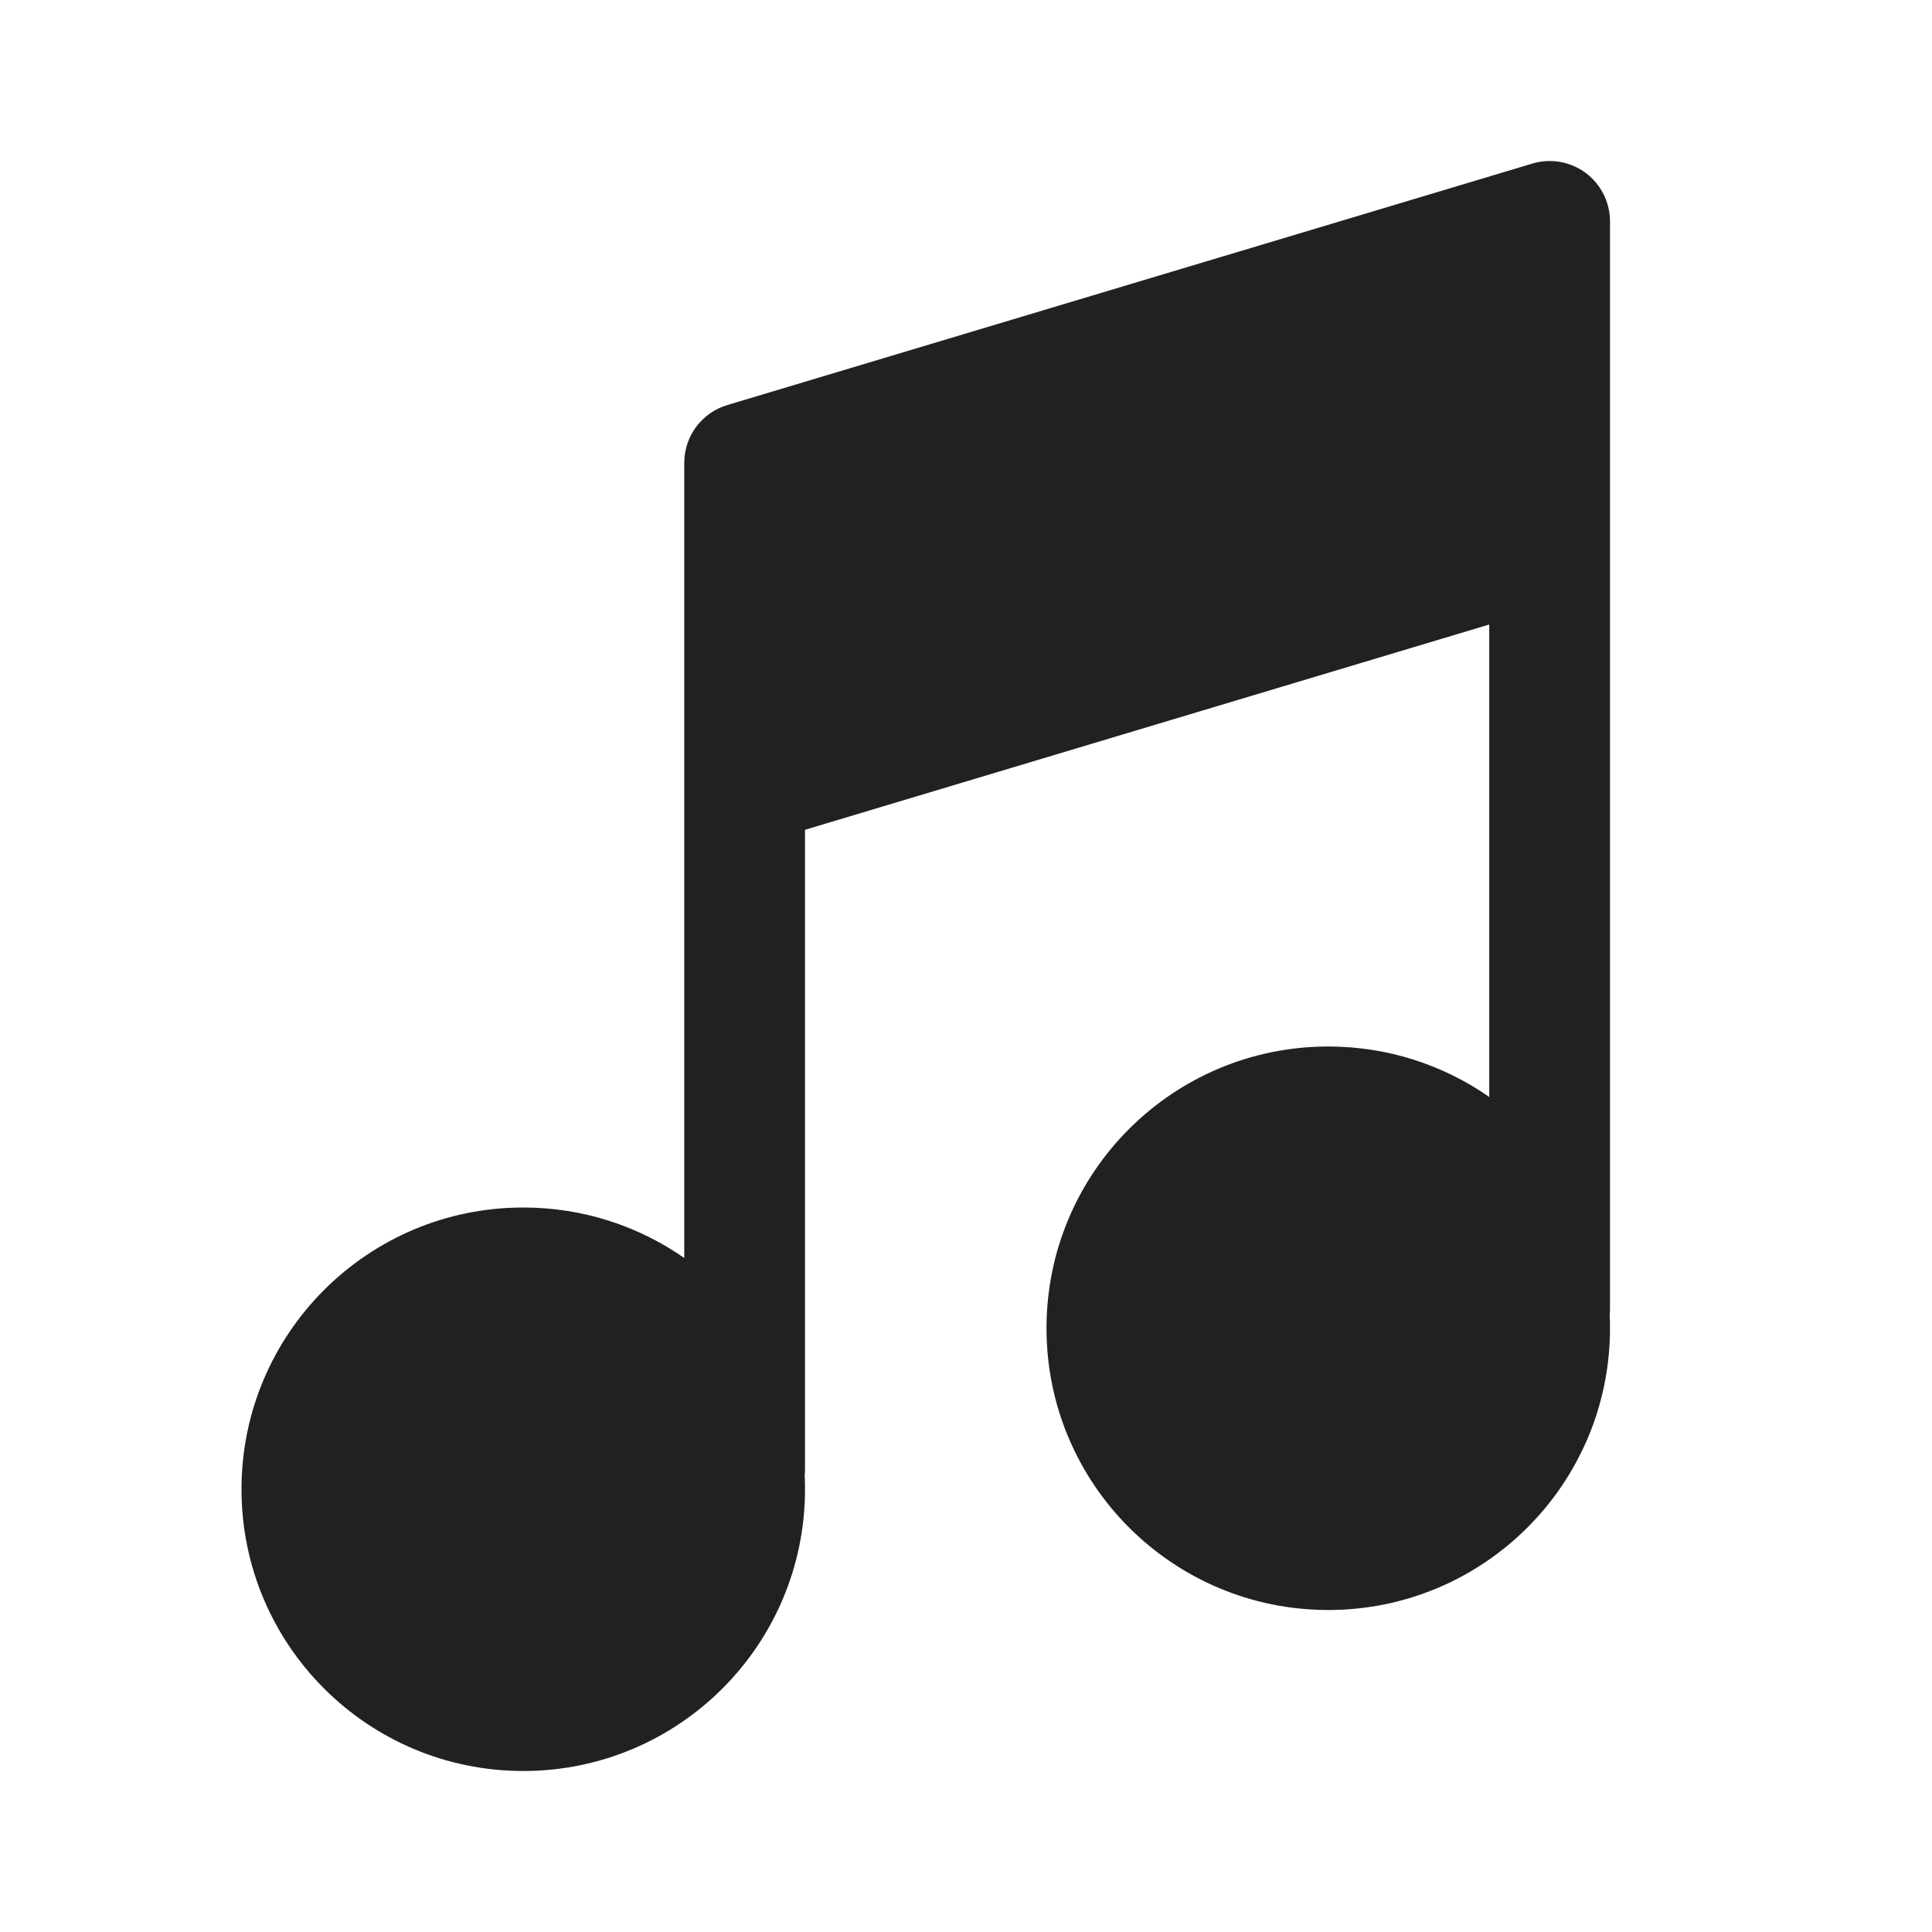
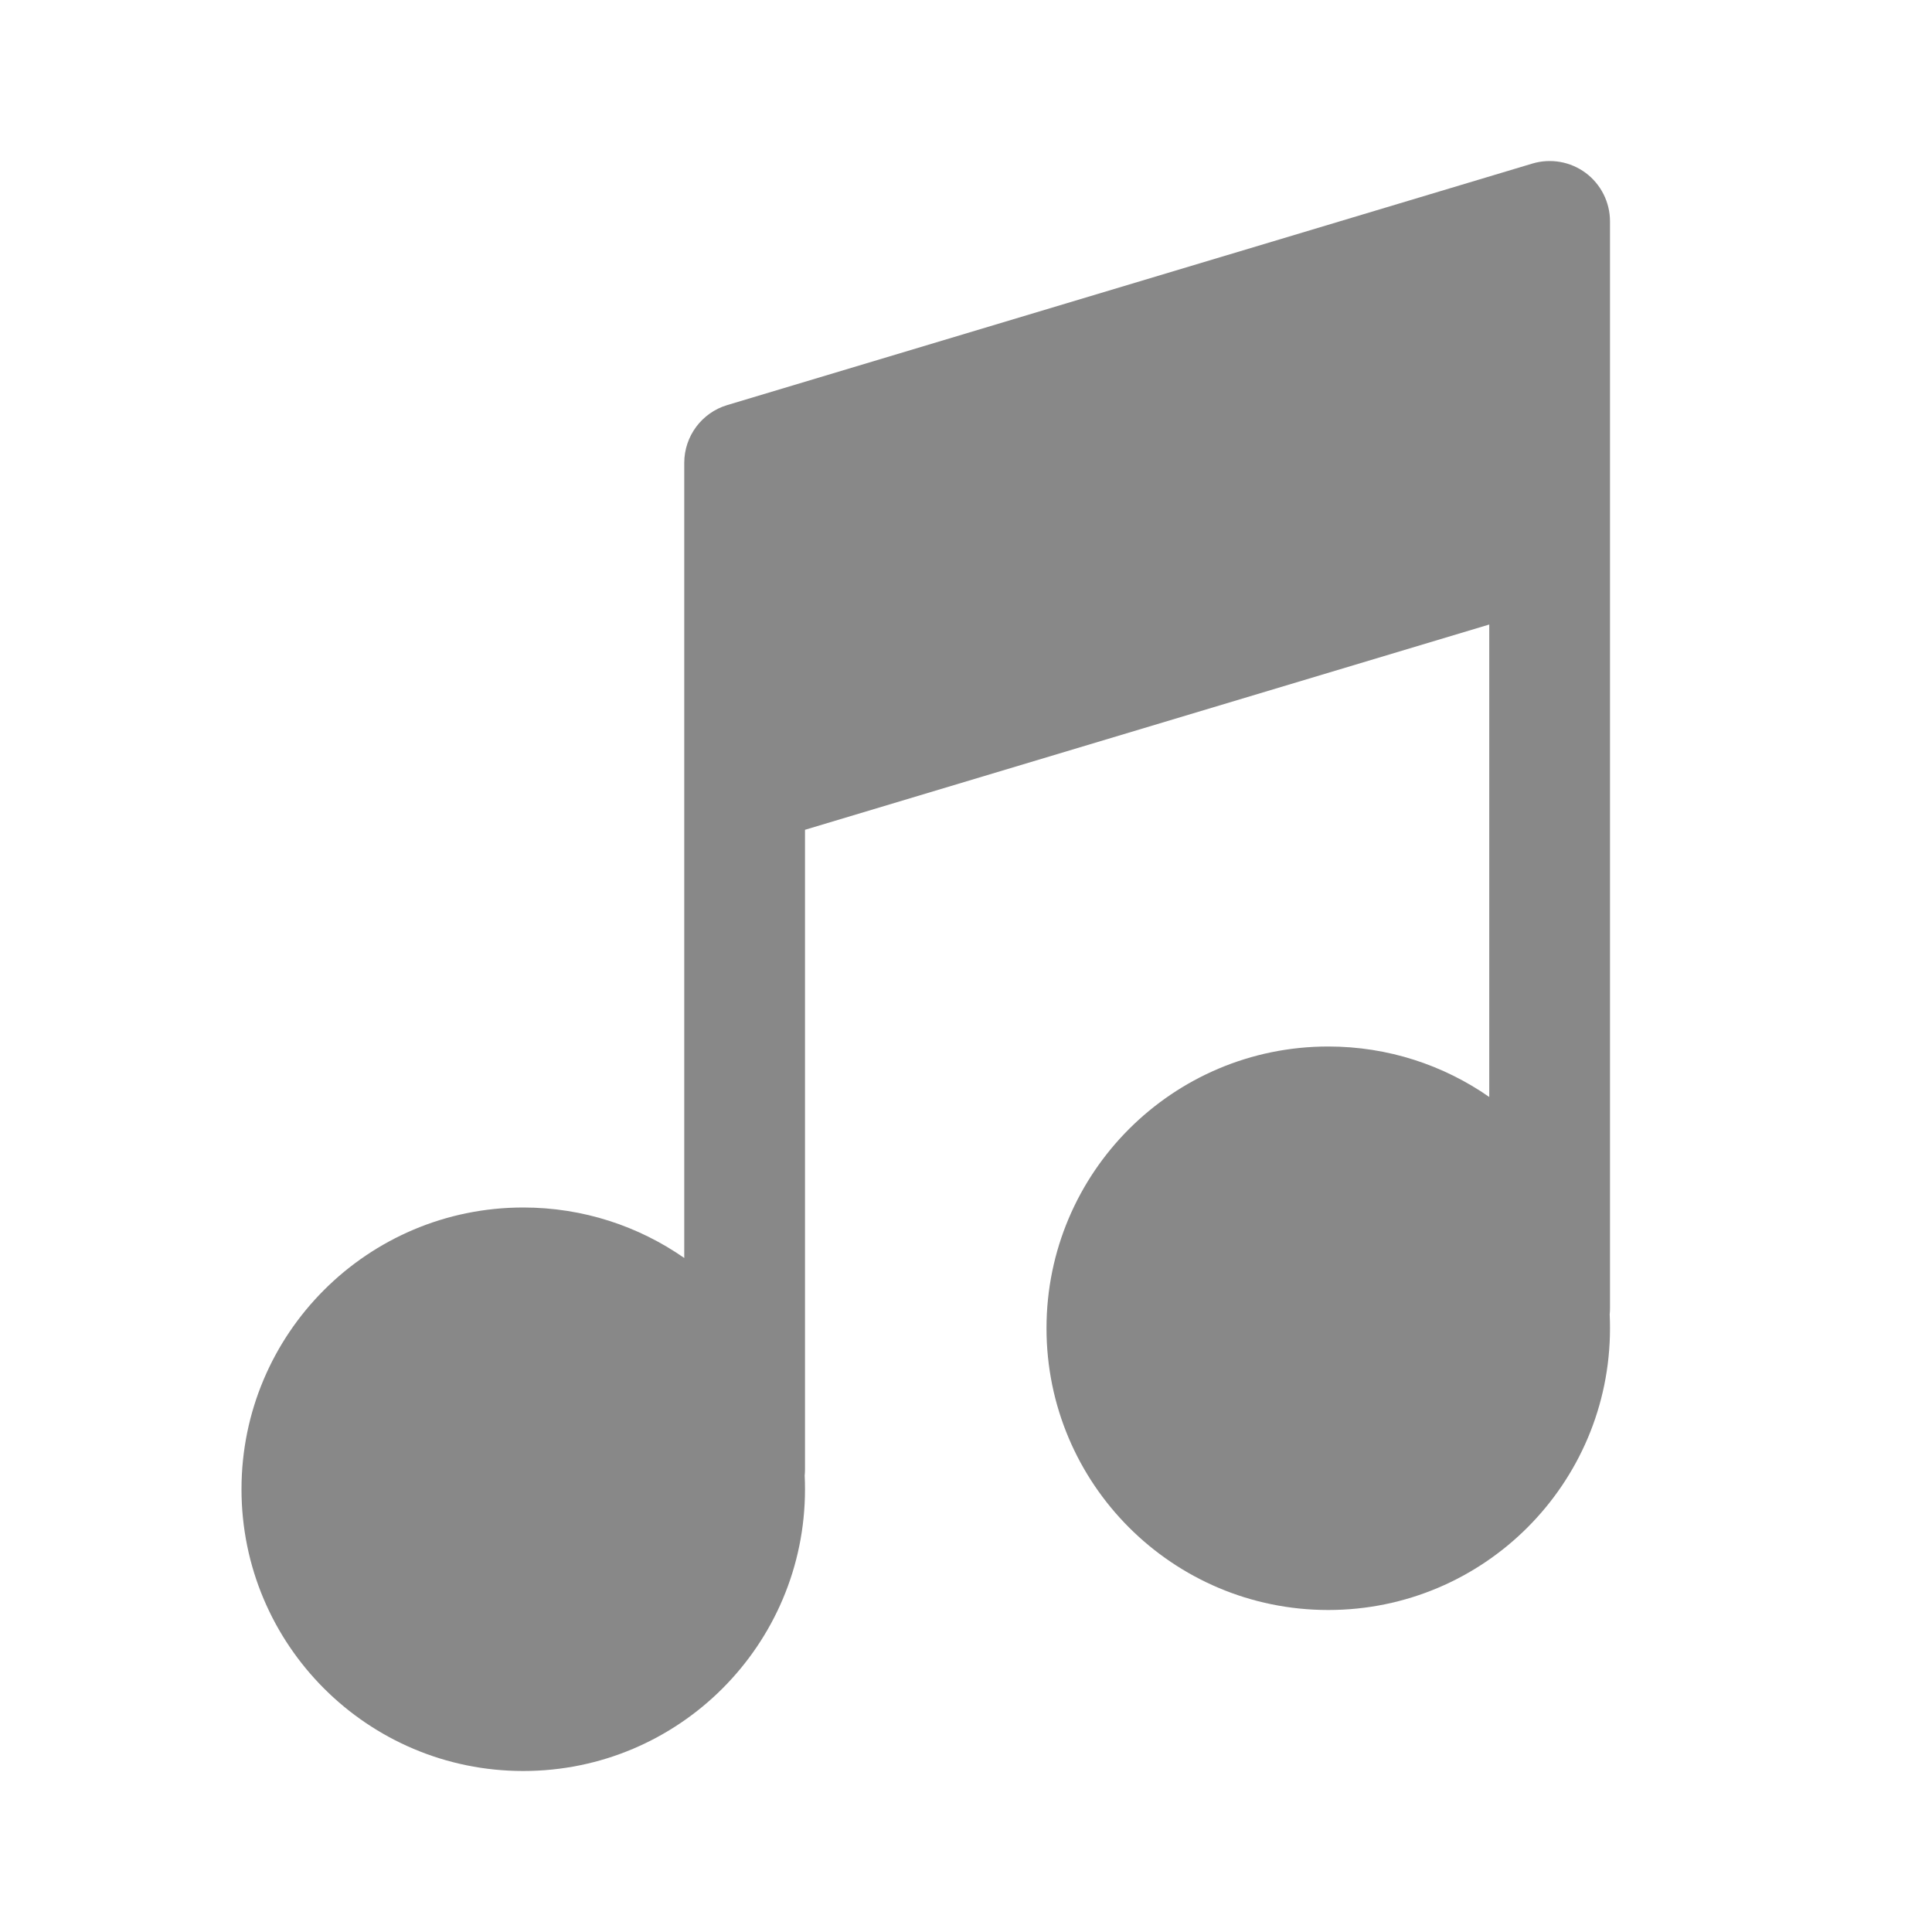
<svg xmlns="http://www.w3.org/2000/svg" width="24" height="24" viewBox="0 0 24 24" fill="none">
-   <path d="M20 2.75C20 2.513 19.888 2.29 19.698 2.148C19.508 2.007 19.262 1.964 19.035 2.032L9.034 5.032C8.717 5.127 8.5 5.419 8.5 5.75V15.627C7.933 15.232 7.244 15 6.5 15C4.567 15 3 16.567 3 18.5C3 20.433 4.567 22 6.5 22C8.433 22 10 20.433 10 18.5C10 18.443 9.999 18.386 9.996 18.329C9.999 18.303 10 18.277 10 18.25V10.308L18.5 7.758V13.627C17.933 13.232 17.244 13 16.5 13C14.567 13 13 14.567 13 16.5C13 18.433 14.567 20 16.5 20C18.433 20 20 18.433 20 16.5C20 16.443 19.999 16.386 19.996 16.329C19.999 16.303 20 16.277 20 16.25V2.75Z" fill="#212121" />
+   <path d="M20 2.75C20 2.513 19.888 2.29 19.698 2.148C19.508 2.007 19.262 1.964 19.035 2.032L9.034 5.032C8.717 5.127 8.5 5.419 8.5 5.75V15.627C7.933 15.232 7.244 15 6.5 15C4.567 15 3 16.567 3 18.5C3 20.433 4.567 22 6.5 22C8.433 22 10 20.433 10 18.5C10 18.443 9.999 18.386 9.996 18.329C9.999 18.303 10 18.277 10 18.25V10.308L18.5 7.758V13.627C17.933 13.232 17.244 13 16.5 13C14.567 13 13 14.567 13 16.5C13 18.433 14.567 20 16.5 20C18.433 20 20 18.433 20 16.5C20 16.443 19.999 16.386 19.996 16.329C19.999 16.303 20 16.277 20 16.25V2.75Z" fill="#888888" />
</svg>
